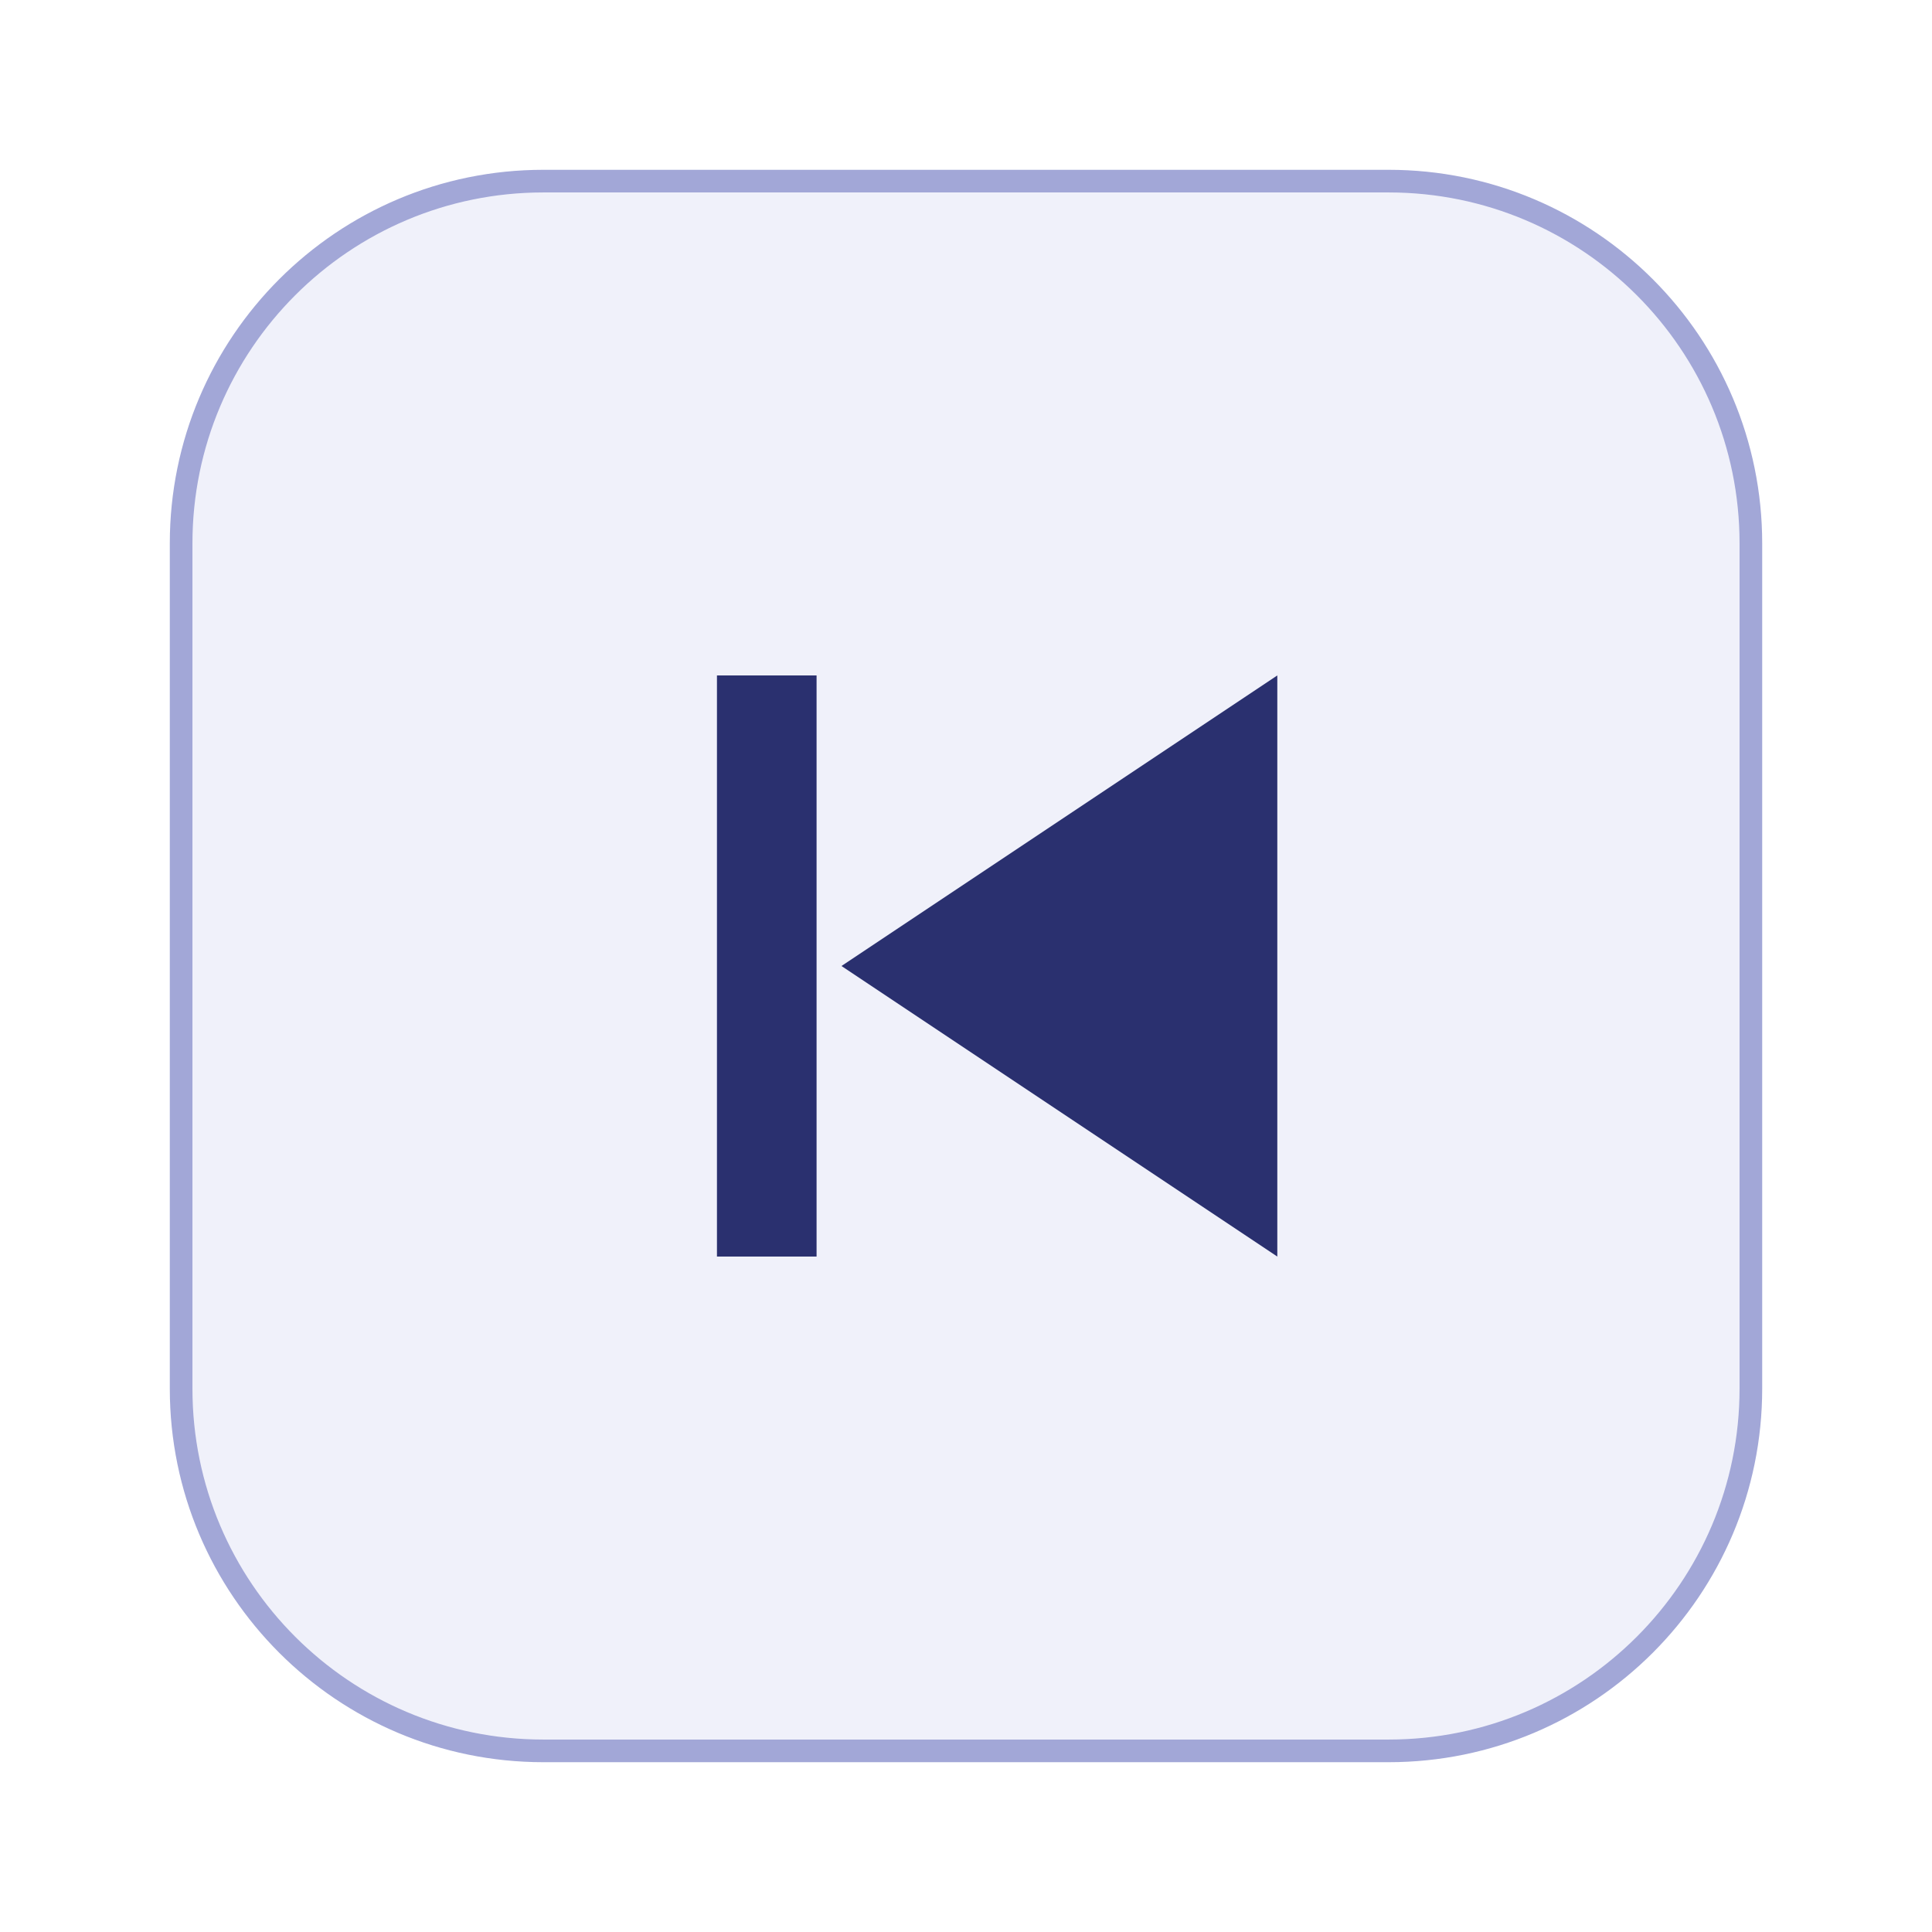
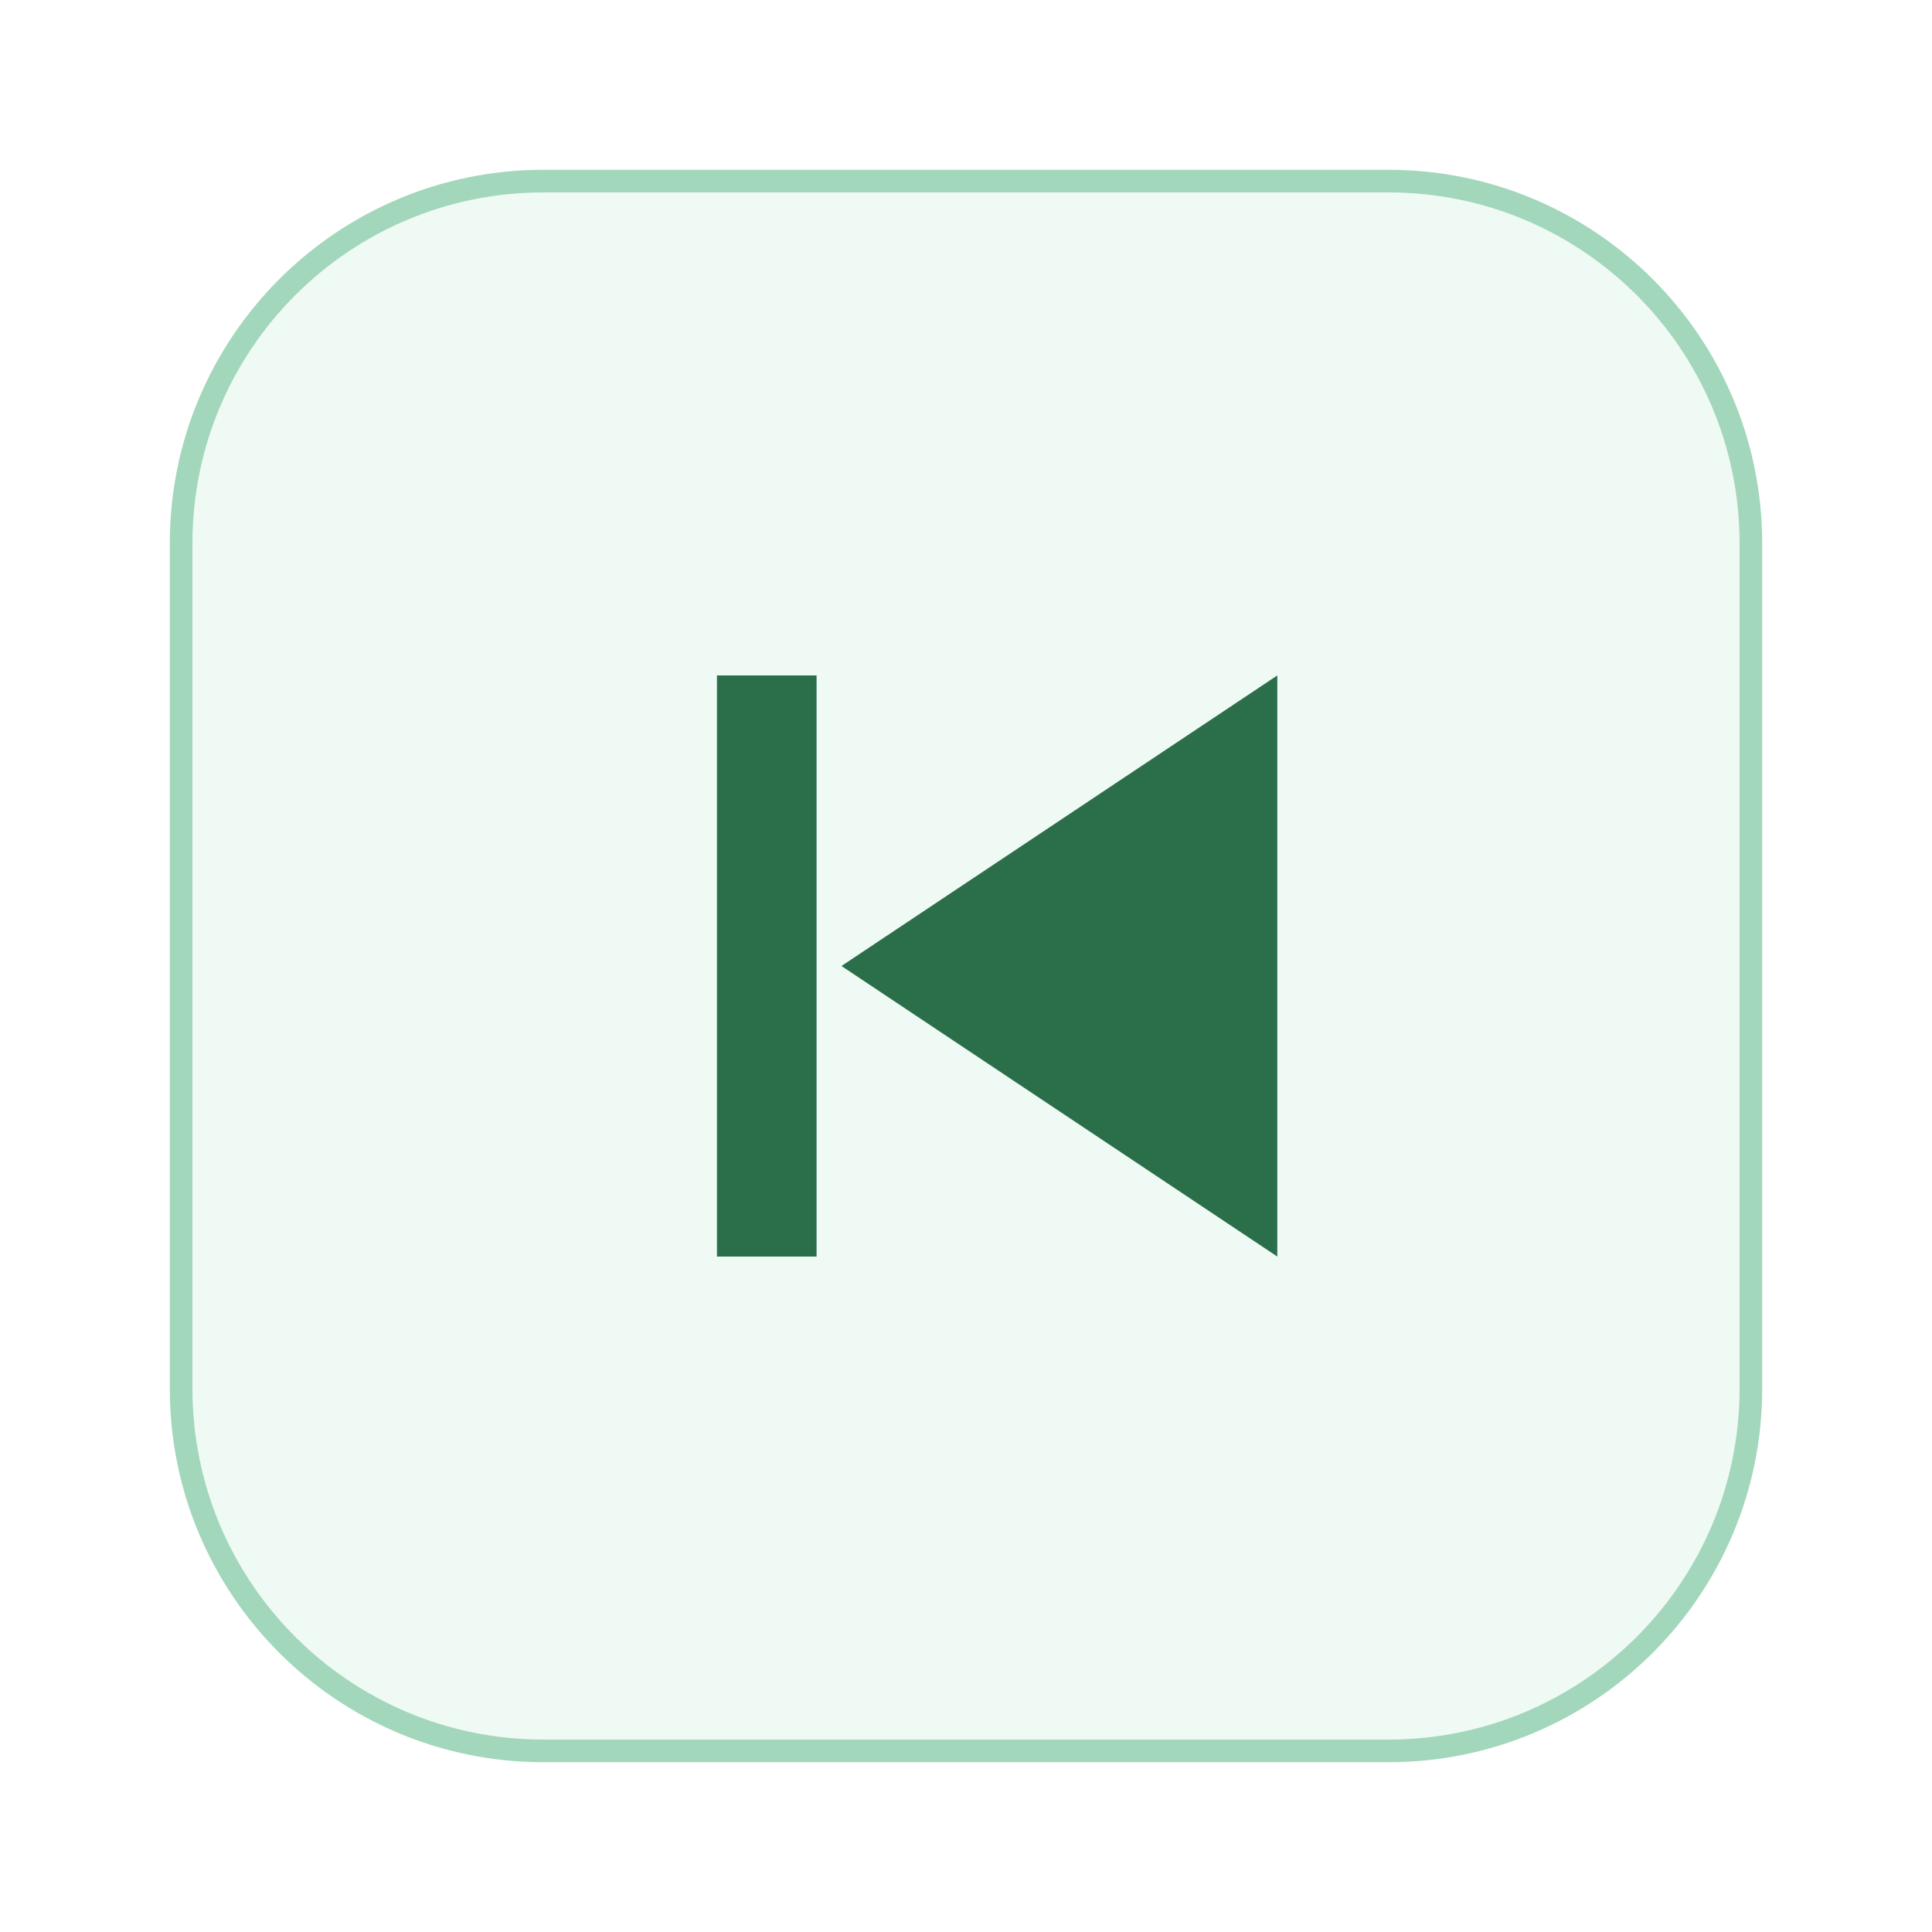
<svg xmlns="http://www.w3.org/2000/svg" width="512" height="512" viewBox="0 0 512 512">
-   <rect x="48" y="48" width="416" height="416" rx="96" fill="hsl(235,50%,96%)" stroke="hsl(235,40%,74%)" stroke-width="6" />
+   <rect x="48" y="48" width="416" height="416" rx="96" fill="hsl(148,50%,96%)" stroke="hsl(148,40%,74%)" stroke-width="6" />
  <g transform="translate(124,124) scale(11)">
-     <path d="M6 5h2.4v14H6z" fill="hsl(235,45%,30%)" />
-     <path d="M19.5 5v14L9 12z" fill="hsl(235,45%,30%)" />
+     <path d="M6 5h2.4v14H6z" fill="hsl(148,45%,30%)" />
+     <path d="M19.5 5v14L9 12z" fill="hsl(148,45%,30%)" />
  </g>
</svg>
